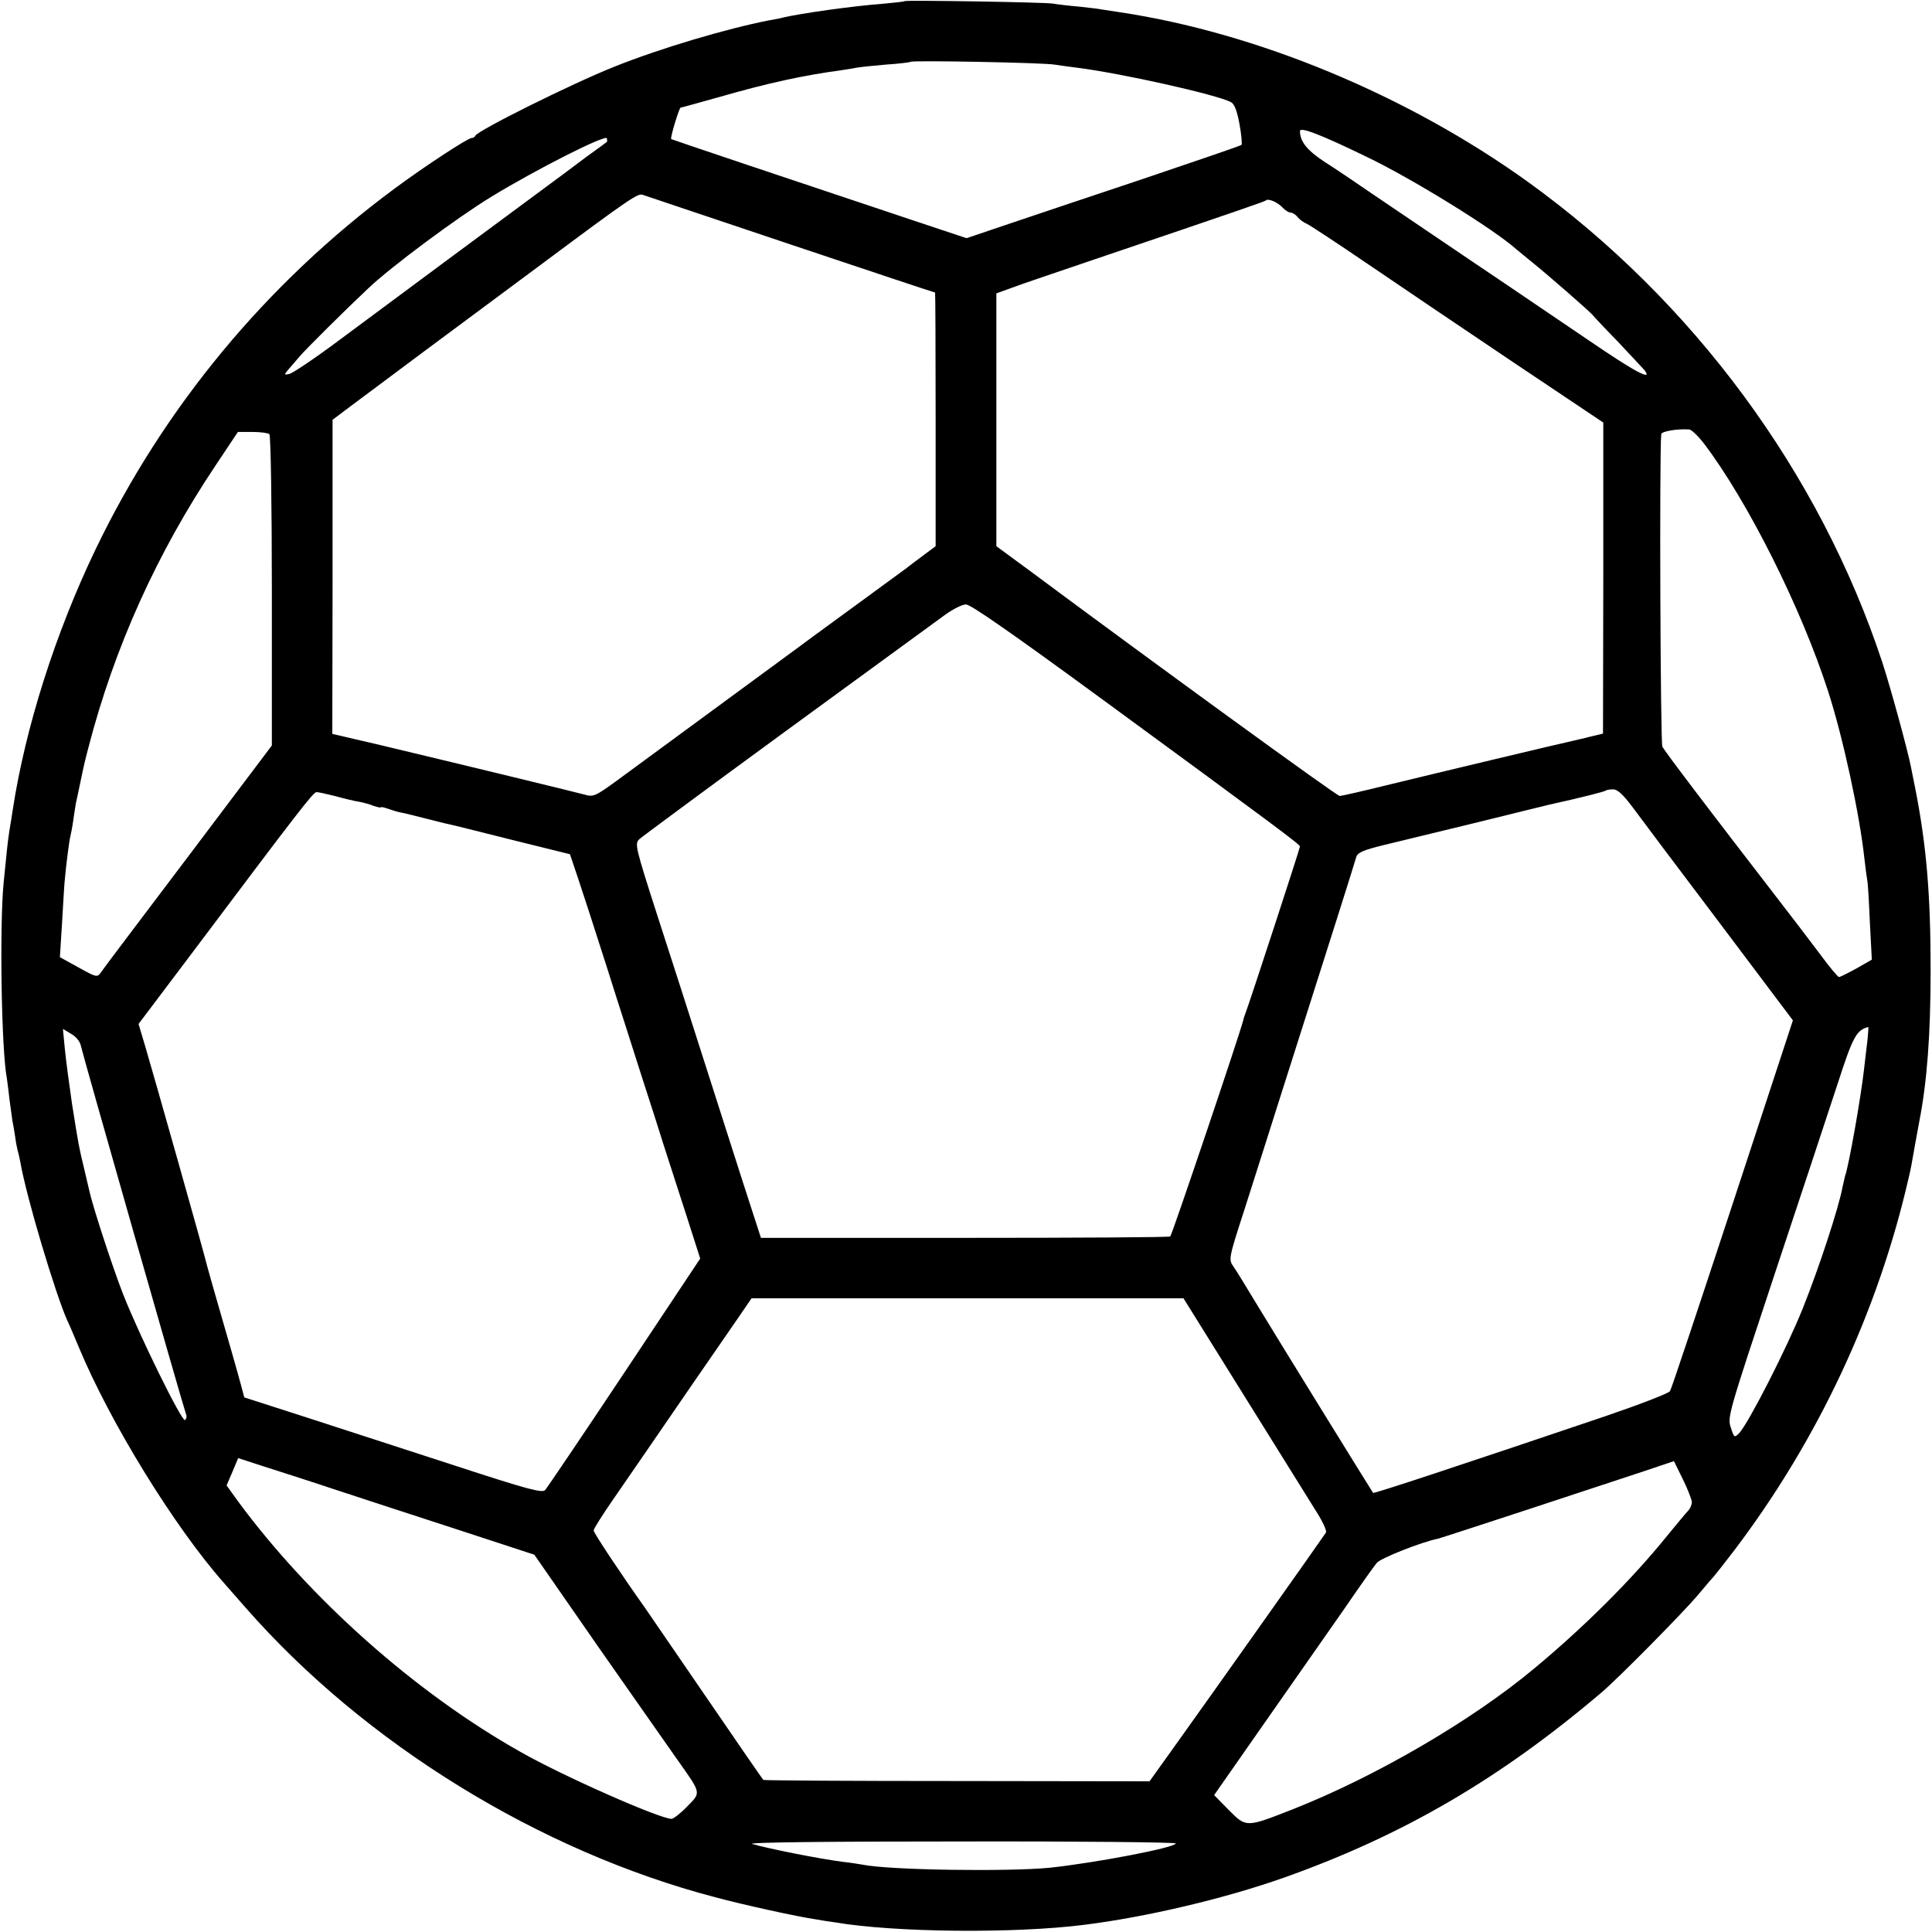
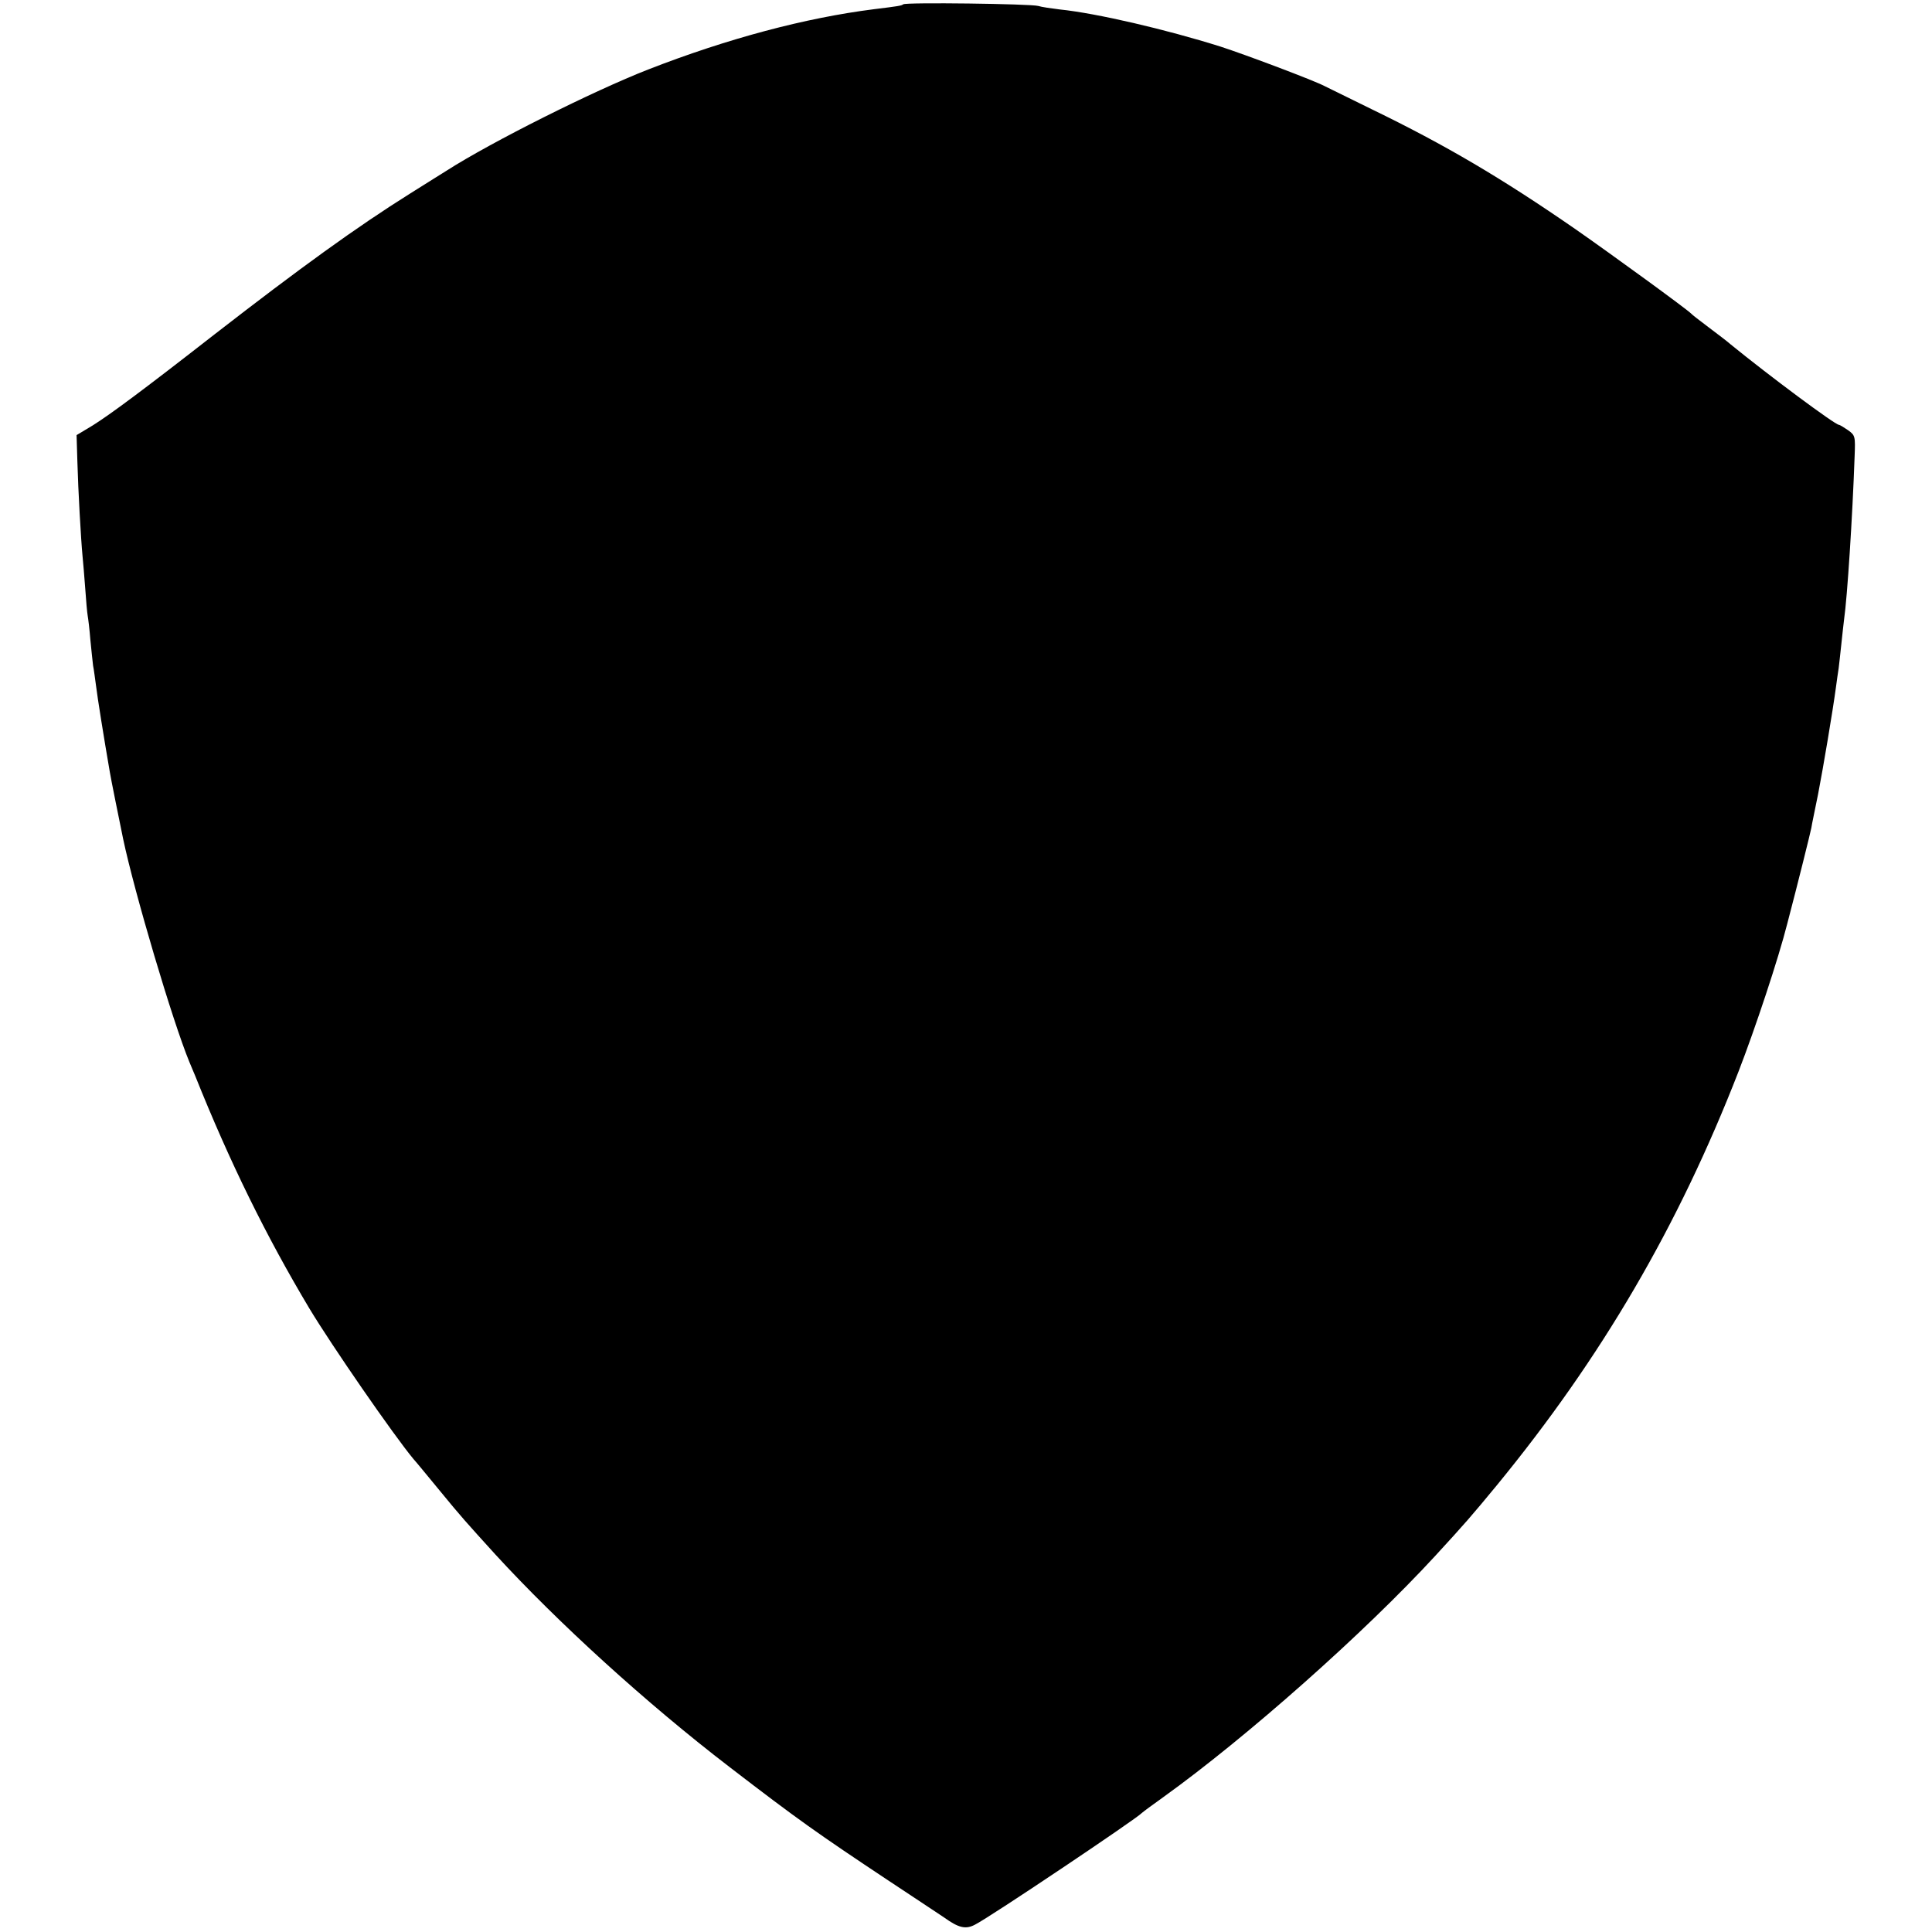
- <svg xmlns="http://www.w3.org/2000/svg" version="1.0" width="700pt" height="700pt" viewBox="0 0 700 700" preserveAspectRatio="xMidYMid meet">
-   <g transform="translate(0,700) scale(0.1,-0.1)" fill="#000000" stroke="none">
-     <path d="M3278 6996 c-1 -2 -39 -6 -83 -10 -106 -8 -292 -34 -360 -50 -5 -2 -28 -6 -50 -10 -153 -30 -393 -101 -560 -168 -153 -61 -495 -231 -503 -250 -2 -5 -8 -8 -13 -8 -14 0 -171 -103 -279 -183 -465 -344 -836 -792 -1084 -1308 -145 -302 -254 -644 -300 -944 -2 -16 -8 -50 -12 -75 -7 -48 -8 -59 -21 -190 -15 -158 -8 -605 12 -708 1 -9 6 -42 9 -73 4 -31 9 -67 11 -80 3 -13 7 -39 10 -58 2 -18 7 -41 9 -50 3 -9 7 -28 10 -43 21 -123 126 -474 170 -573 8 -16 26 -59 41 -95 114 -274 346 -651 526 -855 14 -16 50 -57 79 -90 431 -492 1064 -882 1701 -1049 104 -28 301 -71 364 -80 22 -4 54 -9 70 -11 217 -37 651 -41 903 -9 225 28 510 95 727 172 430 153 781 358 1149 671 61 52 294 288 347 351 30 36 57 67 60 70 3 3 35 44 72 92 304 401 522 866 633 1353 7 28 11 51 23 120 6 33 13 70 15 82 28 143 41 314 41 548 0 274 -15 452 -56 660 -6 28 -12 61 -15 75 -11 58 -75 292 -104 380 -227 688 -686 1310 -1284 1741 -435 313 -983 541 -1481 615 -27 4 -57 9 -65 10 -8 2 -44 6 -80 10 -36 3 -78 8 -95 11 -32 5 -531 13 -537 9z m542 -230 c19 -3 55 -8 80 -11 161 -20 509 -98 560 -125 13 -7 22 -32 31 -80 7 -39 10 -72 7 -75 -2 -3 -164 -58 -359 -124 -195 -65 -418 -140 -495 -166 l-142 -48 -198 66 c-423 141 -869 291 -872 293 -5 3 29 114 34 114 3 0 66 18 142 39 173 50 308 79 437 96 22 3 49 8 60 10 11 2 58 7 105 11 47 3 87 8 89 10 6 6 480 -3 521 -10z m1129 -333 c164 -78 467 -265 547 -338 7 -5 31 -26 55 -45 55 -44 212 -181 220 -192 3 -4 43 -47 90 -95 46 -49 90 -96 98 -105 30 -40 -36 -5 -197 105 -92 62 -284 193 -427 289 -143 97 -307 208 -365 247 -58 40 -135 92 -173 116 -62 41 -87 73 -87 110 0 16 70 -10 239 -92z m-2750 53 c-2 -2 -35 -26 -74 -54 -38 -29 -74 -55 -80 -60 -5 -4 -80 -59 -165 -122 -150 -111 -326 -241 -653 -484 -87 -65 -168 -119 -179 -121 -18 -4 -19 -3 -6 13 8 9 28 32 44 51 24 28 166 169 248 246 82 78 320 255 446 332 164 100 413 226 419 212 1 -6 1 -11 0 -13z m666 -372 c286 -96 521 -174 523 -174 1 0 2 -207 2 -460 l0 -459 -47 -35 c-27 -20 -52 -39 -58 -44 -5 -4 -75 -55 -153 -112 -79 -58 -184 -134 -232 -170 -407 -299 -603 -443 -670 -492 -73 -53 -81 -56 -112 -47 -33 9 -395 97 -738 179 l-176 41 1 569 0 569 45 34 c25 19 151 113 280 209 129 96 325 241 435 323 318 237 347 256 364 249 9 -3 250 -84 536 -180z m1781 135 c9 -10 23 -19 29 -19 7 0 19 -7 26 -16 7 -9 22 -20 34 -25 11 -5 110 -70 220 -145 110 -75 347 -235 527 -356 l327 -219 0 -564 -1 -563 -46 -11 c-26 -7 -56 -13 -67 -16 -29 -6 -491 -116 -675 -161 -85 -21 -160 -38 -166 -38 -9 -1 -667 477 -1131 822 l-113 83 0 458 0 458 58 21 c31 12 165 57 297 102 537 182 618 210 622 214 8 8 42 -7 59 -25z m1527 -855 c159 -209 353 -596 451 -900 54 -167 114 -446 131 -604 4 -36 9 -73 11 -83 2 -11 6 -79 9 -152 l7 -132 -56 -32 c-31 -17 -59 -31 -63 -31 -5 1 -35 37 -68 82 -33 44 -103 136 -155 203 -247 320 -408 532 -417 550 -7 15 -11 1061 -4 1132 1 10 57 20 101 17 8 0 32 -23 53 -50z m-5197 33 c5 -5 9 -260 9 -568 l0 -560 -303 -402 c-167 -221 -310 -410 -317 -421 -13 -18 -16 -17 -81 19 l-67 37 8 127 c4 69 8 140 10 156 5 56 16 140 20 155 2 8 7 33 10 55 3 23 8 52 10 65 3 14 10 45 15 70 16 77 18 84 30 130 94 364 249 707 462 1025 l80 120 53 0 c29 0 57 -4 61 -8z m3014 -958 c650 -476 720 -529 720 -536 0 -7 -184 -570 -197 -603 -3 -8 -7 -19 -8 -25 -12 -49 -259 -781 -265 -785 -5 -3 -340 -5 -746 -5 l-737 0 -68 210 c-37 116 -102 318 -144 450 -42 132 -115 359 -162 504 -82 255 -84 264 -66 281 10 9 252 188 538 397 286 209 543 396 570 416 28 20 61 37 75 37 17 0 169 -106 490 -341z m1927 -396 c28 -38 169 -226 315 -419 l264 -351 -218 -664 c-120 -365 -222 -671 -227 -679 -4 -8 -111 -49 -237 -92 -532 -180 -835 -280 -839 -277 -4 5 -341 550 -428 694 -33 55 -68 112 -78 126 -18 26 -18 28 41 210 32 101 91 285 130 409 39 124 87 272 105 330 51 160 163 512 169 535 5 16 25 25 103 44 54 13 206 50 338 82 132 33 249 61 260 64 114 25 200 47 204 51 2 2 14 4 26 4 16 0 37 -20 72 -67z m-4700 42 c32 -9 70 -18 85 -20 15 -3 38 -9 52 -15 15 -5 26 -7 26 -5 0 2 11 0 25 -5 14 -5 36 -12 48 -14 12 -2 51 -12 87 -21 36 -9 74 -19 85 -21 11 -2 115 -28 230 -57 l210 -52 27 -80 c15 -44 63 -192 107 -330 43 -137 101 -315 126 -395 26 -80 62 -192 80 -250 19 -58 56 -174 83 -257 l49 -153 -274 -412 c-151 -227 -281 -419 -288 -427 -11 -11 -64 3 -321 87 -170 55 -412 134 -539 175 l-230 74 -13 49 c-7 27 -22 78 -32 114 -49 170 -83 288 -90 315 -11 47 -199 711 -225 798 l-23 77 187 248 c399 531 446 592 458 592 7 0 38 -7 70 -15z m5549 -885 c-3 -27 -9 -74 -12 -102 -11 -100 -55 -351 -69 -389 -2 -8 -6 -25 -9 -39 -13 -73 -85 -293 -144 -440 -58 -145 -197 -417 -231 -453 -17 -17 -18 -16 -30 21 -13 37 -8 52 158 553 94 283 197 594 229 692 56 173 68 194 111 206 1 1 0 -21 -3 -49z m-6473 -19 c4 -23 371 -1309 382 -1338 2 -7 0 -15 -5 -18 -11 -7 -166 308 -224 456 -38 97 -109 315 -121 369 -2 8 -11 47 -20 85 -20 84 -19 78 -44 235 -10 69 -22 158 -26 199 l-7 73 30 -18 c18 -10 32 -28 35 -43z m4213 -1265 c120 -193 237 -381 261 -419 25 -39 41 -73 37 -80 -10 -16 -429 -608 -546 -771 l-93 -130 -698 1 c-383 0 -699 2 -701 4 -3 2 -97 139 -210 304 -113 165 -211 308 -218 318 -86 121 -188 274 -187 282 0 6 31 55 69 110 38 55 94 136 124 180 74 108 263 383 327 475 l52 76 782 0 783 0 218 -350z m-3301 -340 c94 -31 296 -97 450 -147 l281 -92 229 -330 c127 -181 256 -366 288 -411 89 -126 88 -119 37 -171 -24 -25 -50 -45 -57 -45 -42 0 -394 155 -548 243 -380 214 -763 555 -1023 908 l-41 57 21 49 21 50 86 -28 c47 -15 163 -52 256 -83z m4925 -48 c0 -9 -6 -23 -12 -30 -7 -7 -42 -49 -78 -93 -126 -156 -298 -328 -481 -480 -225 -188 -573 -391 -874 -510 -171 -67 -169 -67 -233 -3 l-53 54 183 262 c101 144 229 328 286 409 56 82 110 158 120 170 13 17 162 76 222 88 8 1 622 203 745 244 l110 37 32 -65 c18 -36 32 -74 33 -83z m-1870 -1237 c0 -15 -288 -70 -455 -88 -150 -15 -583 -9 -680 11 -11 2 -42 7 -70 10 -92 12 -271 48 -330 65 -18 6 276 9 753 9 430 1 782 -3 782 -7z" />
+ <svg xmlns="http://www.w3.org/2000/svg" version="1.0" width="714pt" height="714pt" viewBox="0 0 714 714" preserveAspectRatio="xMidYMid meet">
+   <g transform="translate(0,714) scale(0.1,-0.1)" fill="#000000" stroke="none">
+     <path d="M3338 7124 c-6 -5 -18 -7 -108 -18 -253 -32 -540 -108 -835 -223 -202 -79 -578 -267 -745 -374 -14 -9 -74 -46 -134 -84 -198 -124 -409 -277 -721 -519 -273 -213 -387 -297 -452 -338 l-60 -36 3 -99 c3 -107 13 -285 19 -348 2 -22 7 -76 10 -120 3 -44 7 -89 9 -100 2 -11 7 -51 10 -90 4 -38 8 -81 10 -95 3 -14 7 -47 11 -75 5 -42 29 -192 51 -319 4 -25 34 -173 49 -246 42 -199 183 -675 245 -825 7 -16 16 -39 21 -50 128 -320 263 -594 422 -860 83 -138 311 -468 385 -557 11 -12 55 -66 98 -118 77 -94 96 -115 204 -234 231 -252 558 -550 867 -787 251 -193 323 -244 588 -420 99 -65 191 -127 205 -136 53 -38 79 -44 113 -26 56 28 601 394 617 413 3 3 39 30 80 59 306 220 741 605 1005 892 112 122 131 144 226 259 388 473 671 957 894 1530 62 160 148 419 180 546 41 156 85 334 89 354 2 14 14 70 25 125 19 98 54 306 66 395 3 25 8 56 10 70 2 14 6 54 10 90 4 36 8 76 10 90 12 84 31 377 39 603 3 75 2 78 -24 97 -16 11 -31 20 -34 20 -14 0 -255 179 -401 298 -11 10 -47 37 -80 62 -33 25 -62 47 -65 51 -14 15 -294 219 -429 313 -272 188 -479 310 -751 442 -85 42 -163 80 -173 85 -39 21 -297 118 -387 147 -200 63 -457 123 -593 137 -32 4 -68 9 -80 13 -28 8 -492 14 -499 6z" />
  </g>
</svg>
